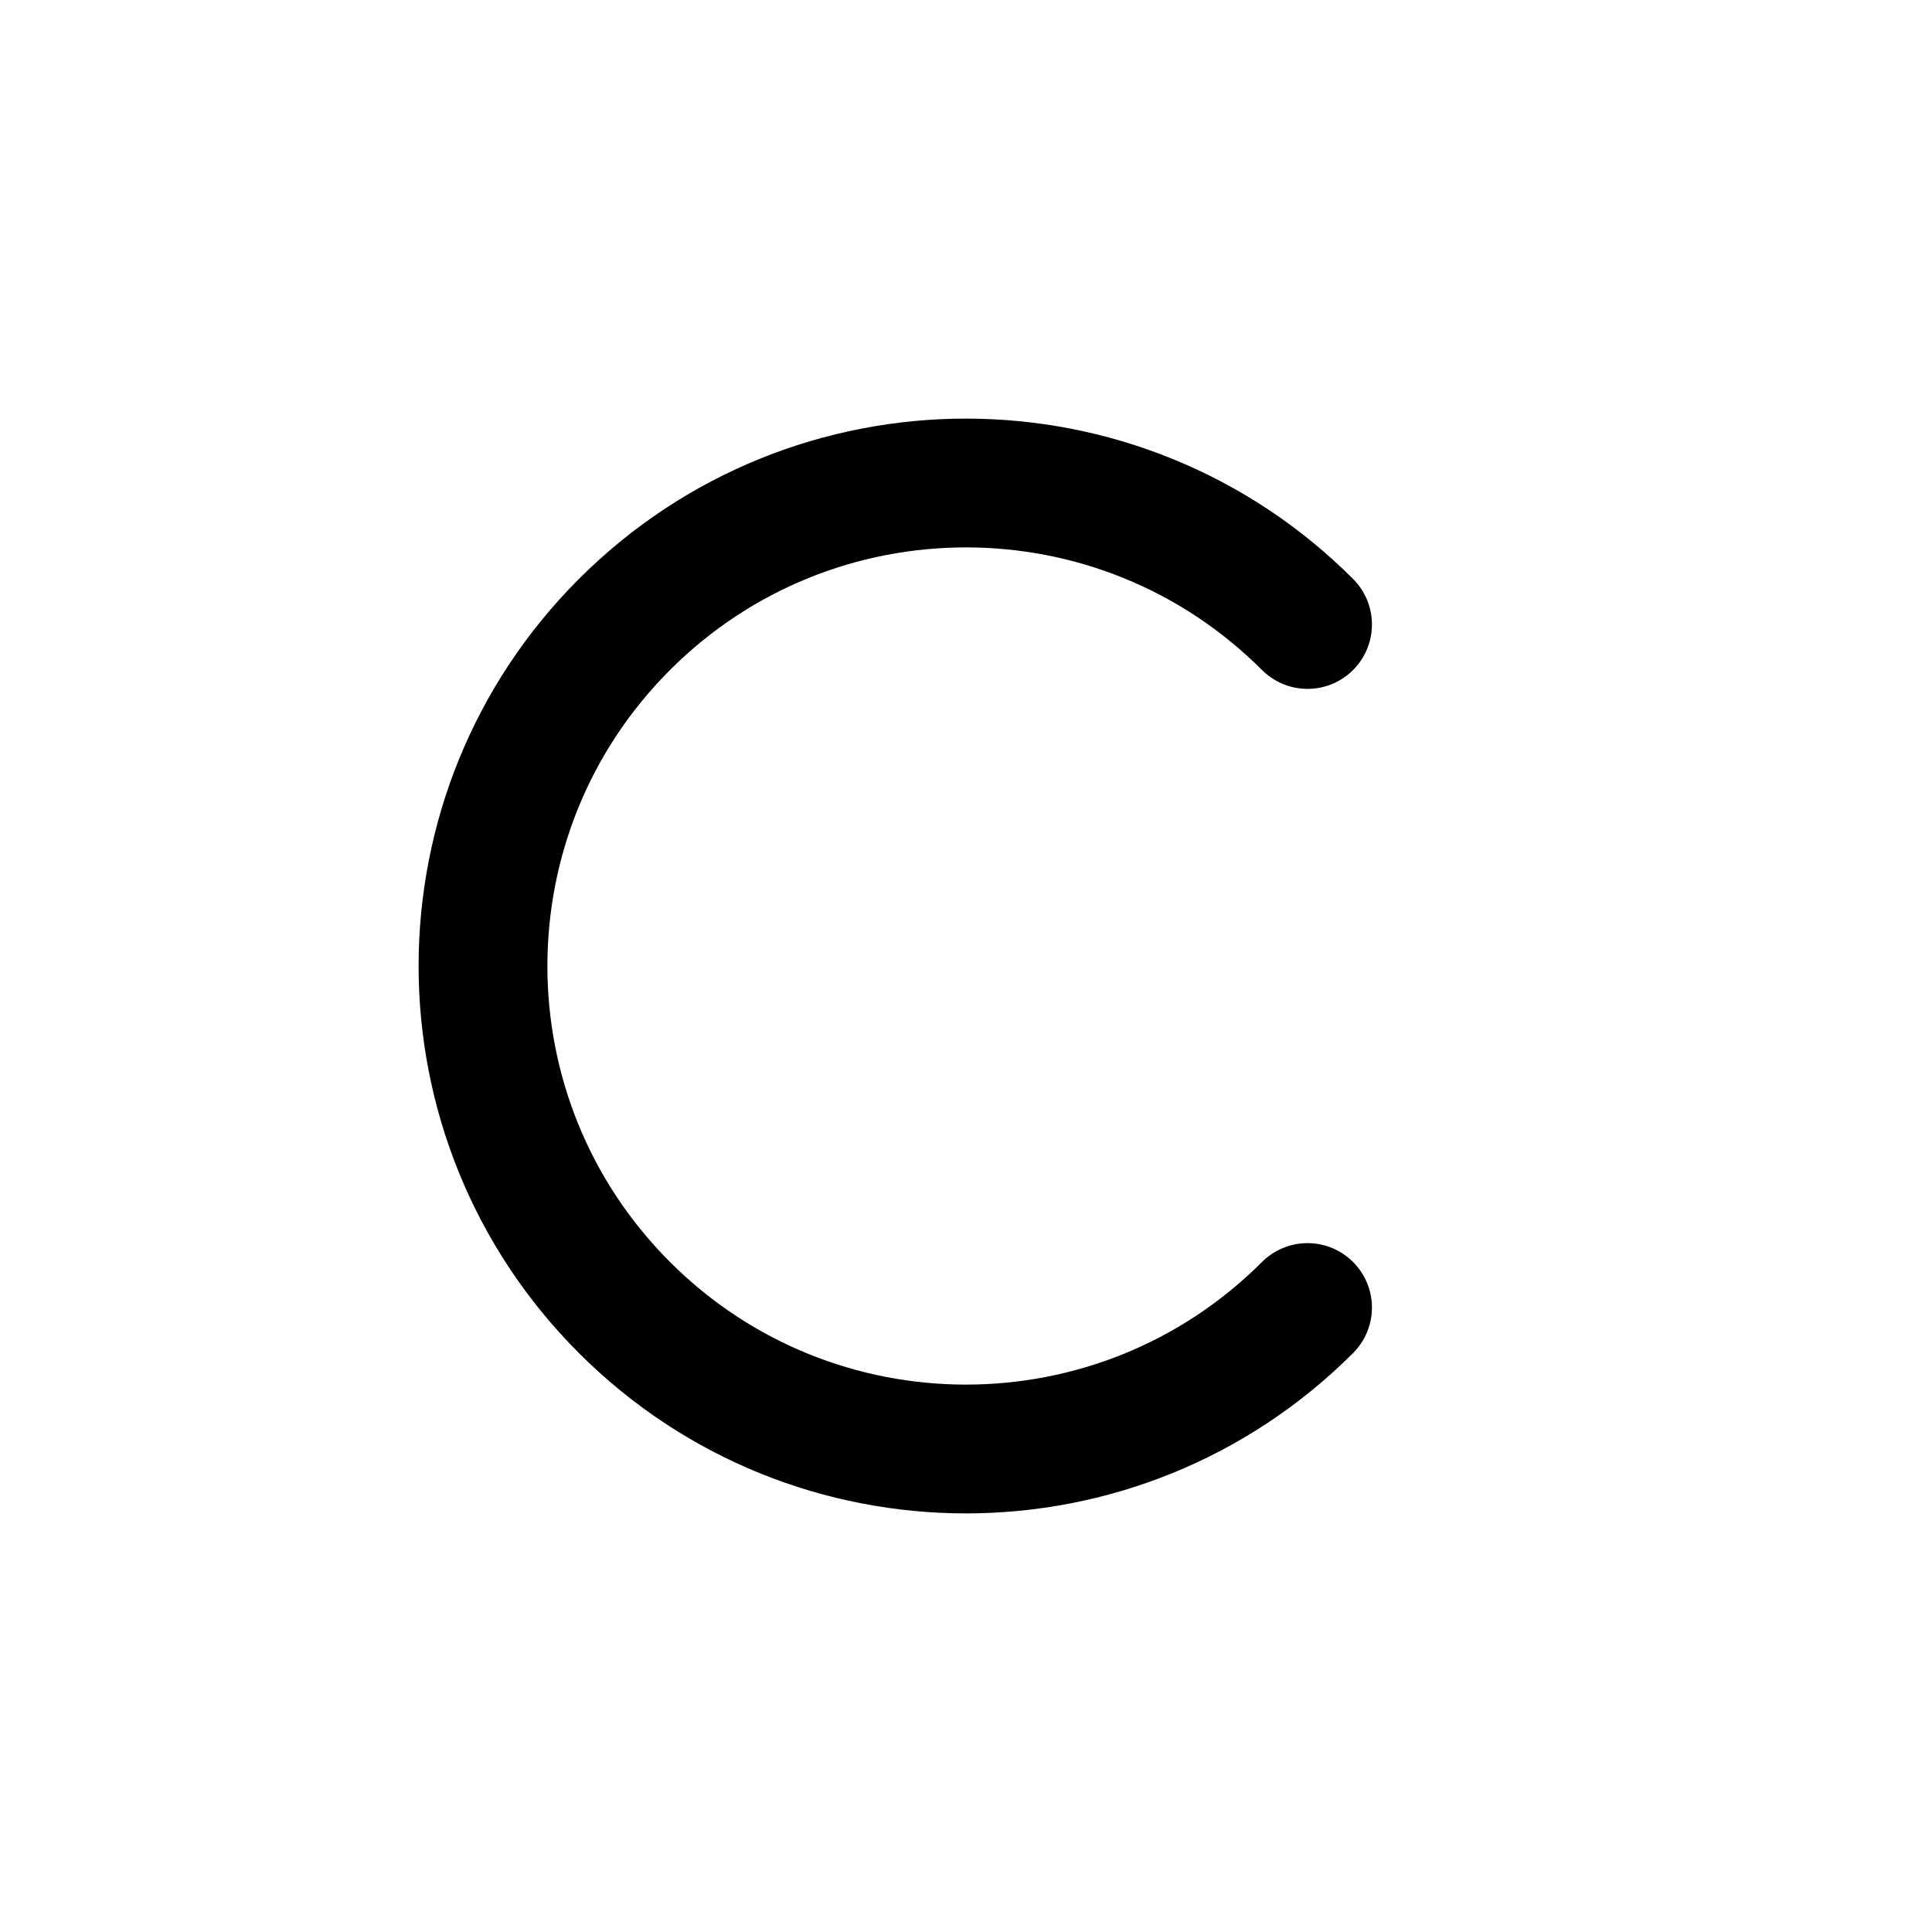
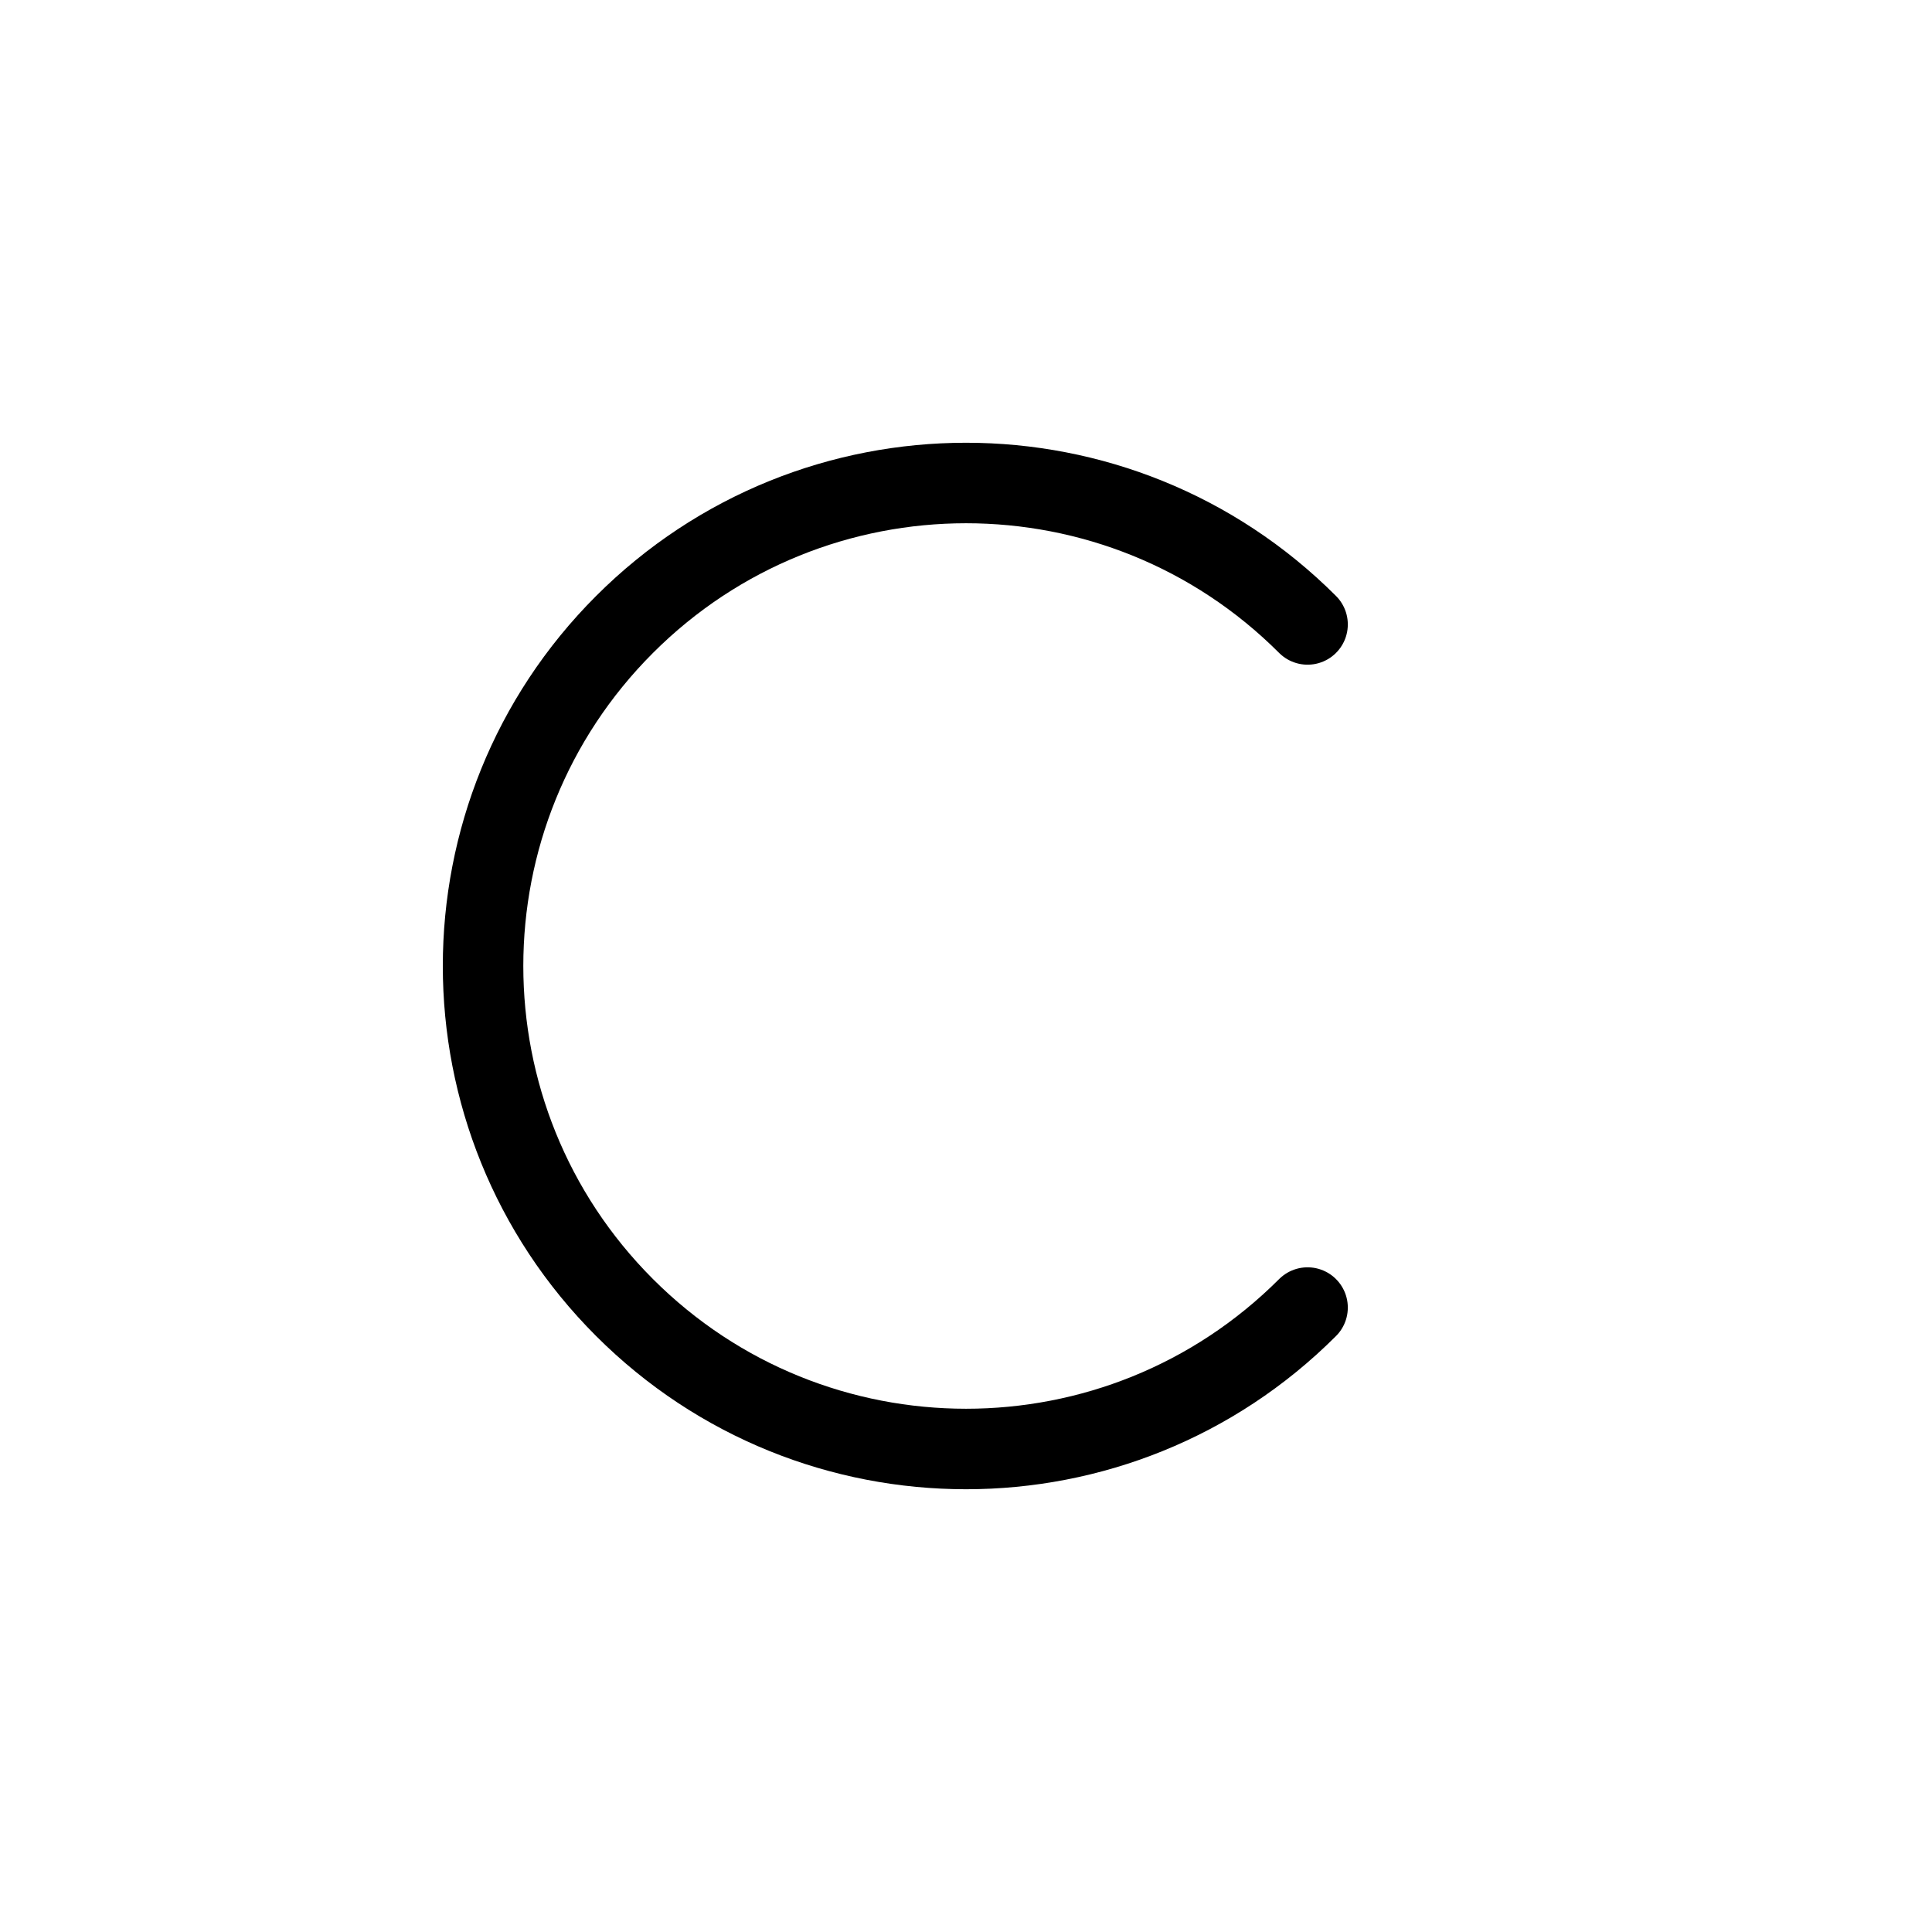
- <svg xmlns="http://www.w3.org/2000/svg" width="240" height="240" viewBox="0 0 240 240">
-   <g fill="none" stroke="#000" stroke-width="16" stroke-linecap="round" stroke-linejoin="round">
-     <path d="M 162.426 162.426 A 60.000 60.000 0 1 1 162.426 77.574" />
+ <svg xmlns="http://www.w3.org/2000/svg" viewBox="0 0 240 240" width="240" height="240">
+   <g fill="none" stroke="#000" stroke-width="10" stroke-linecap="round" stroke-linejoin="round">
+     <path d="M 162.43 162.43 A 60.00 60.00 0 1 1 162.43 77.57" />
  </g>
</svg>
